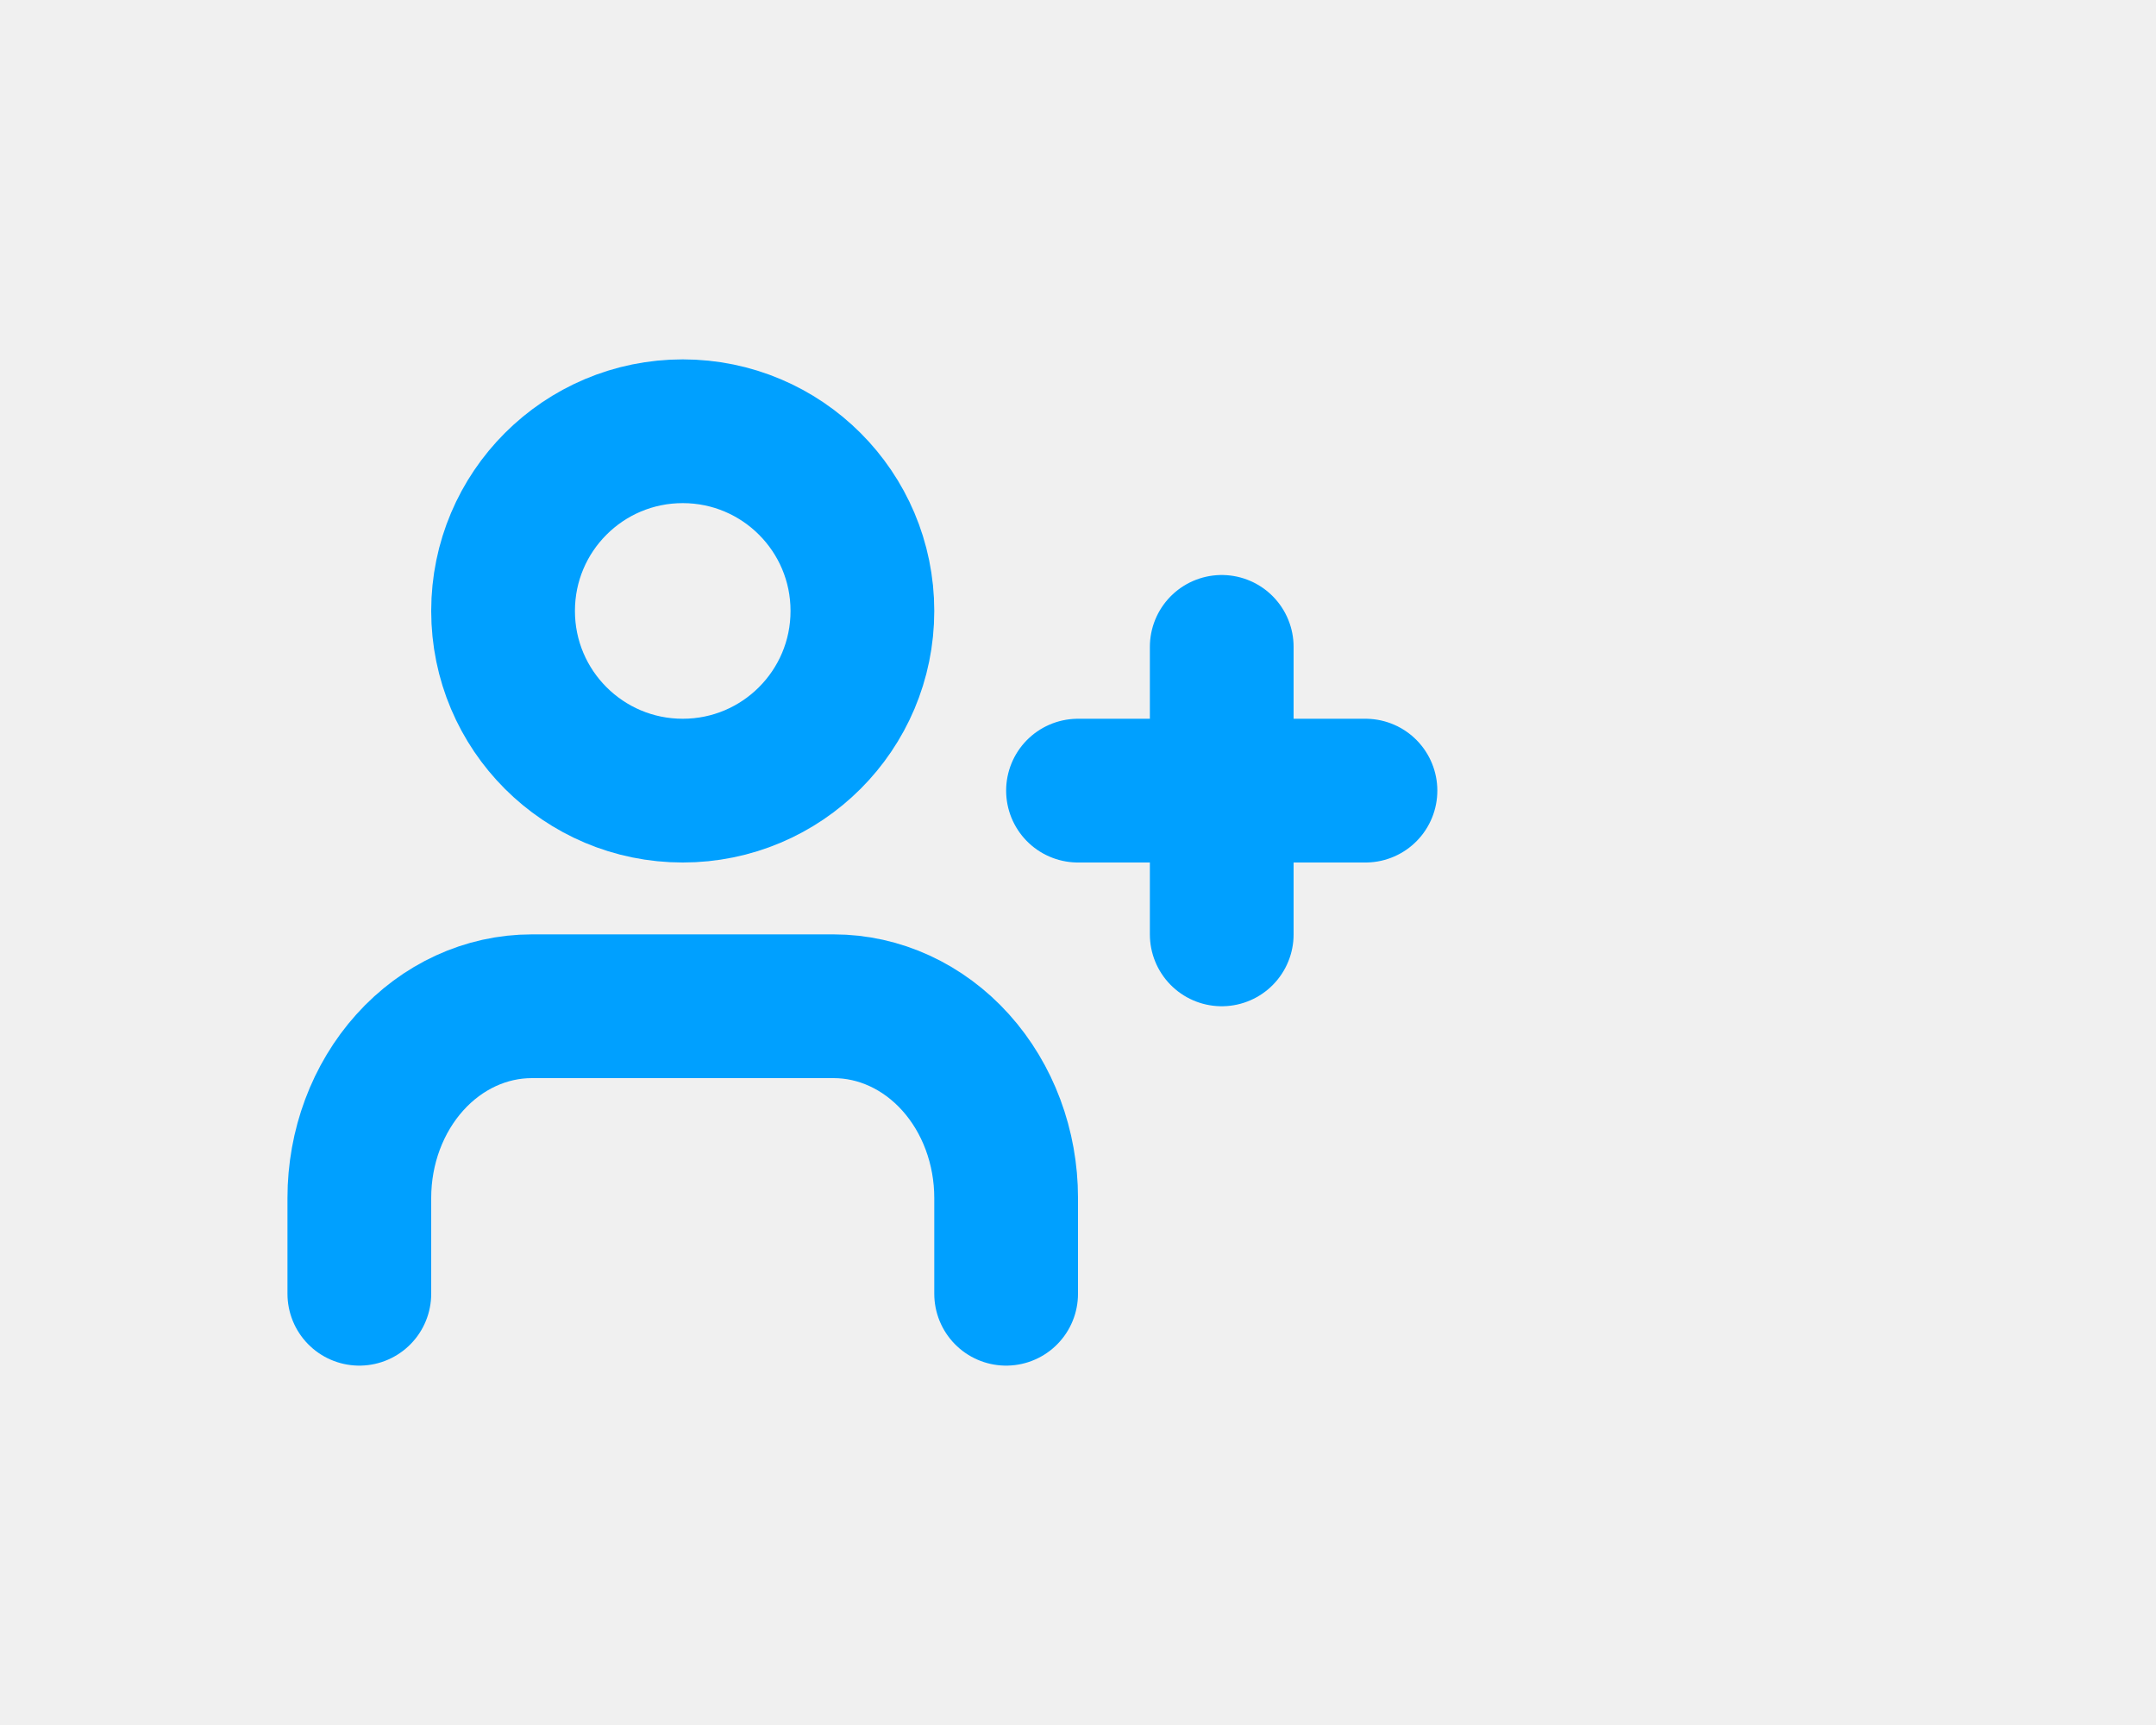
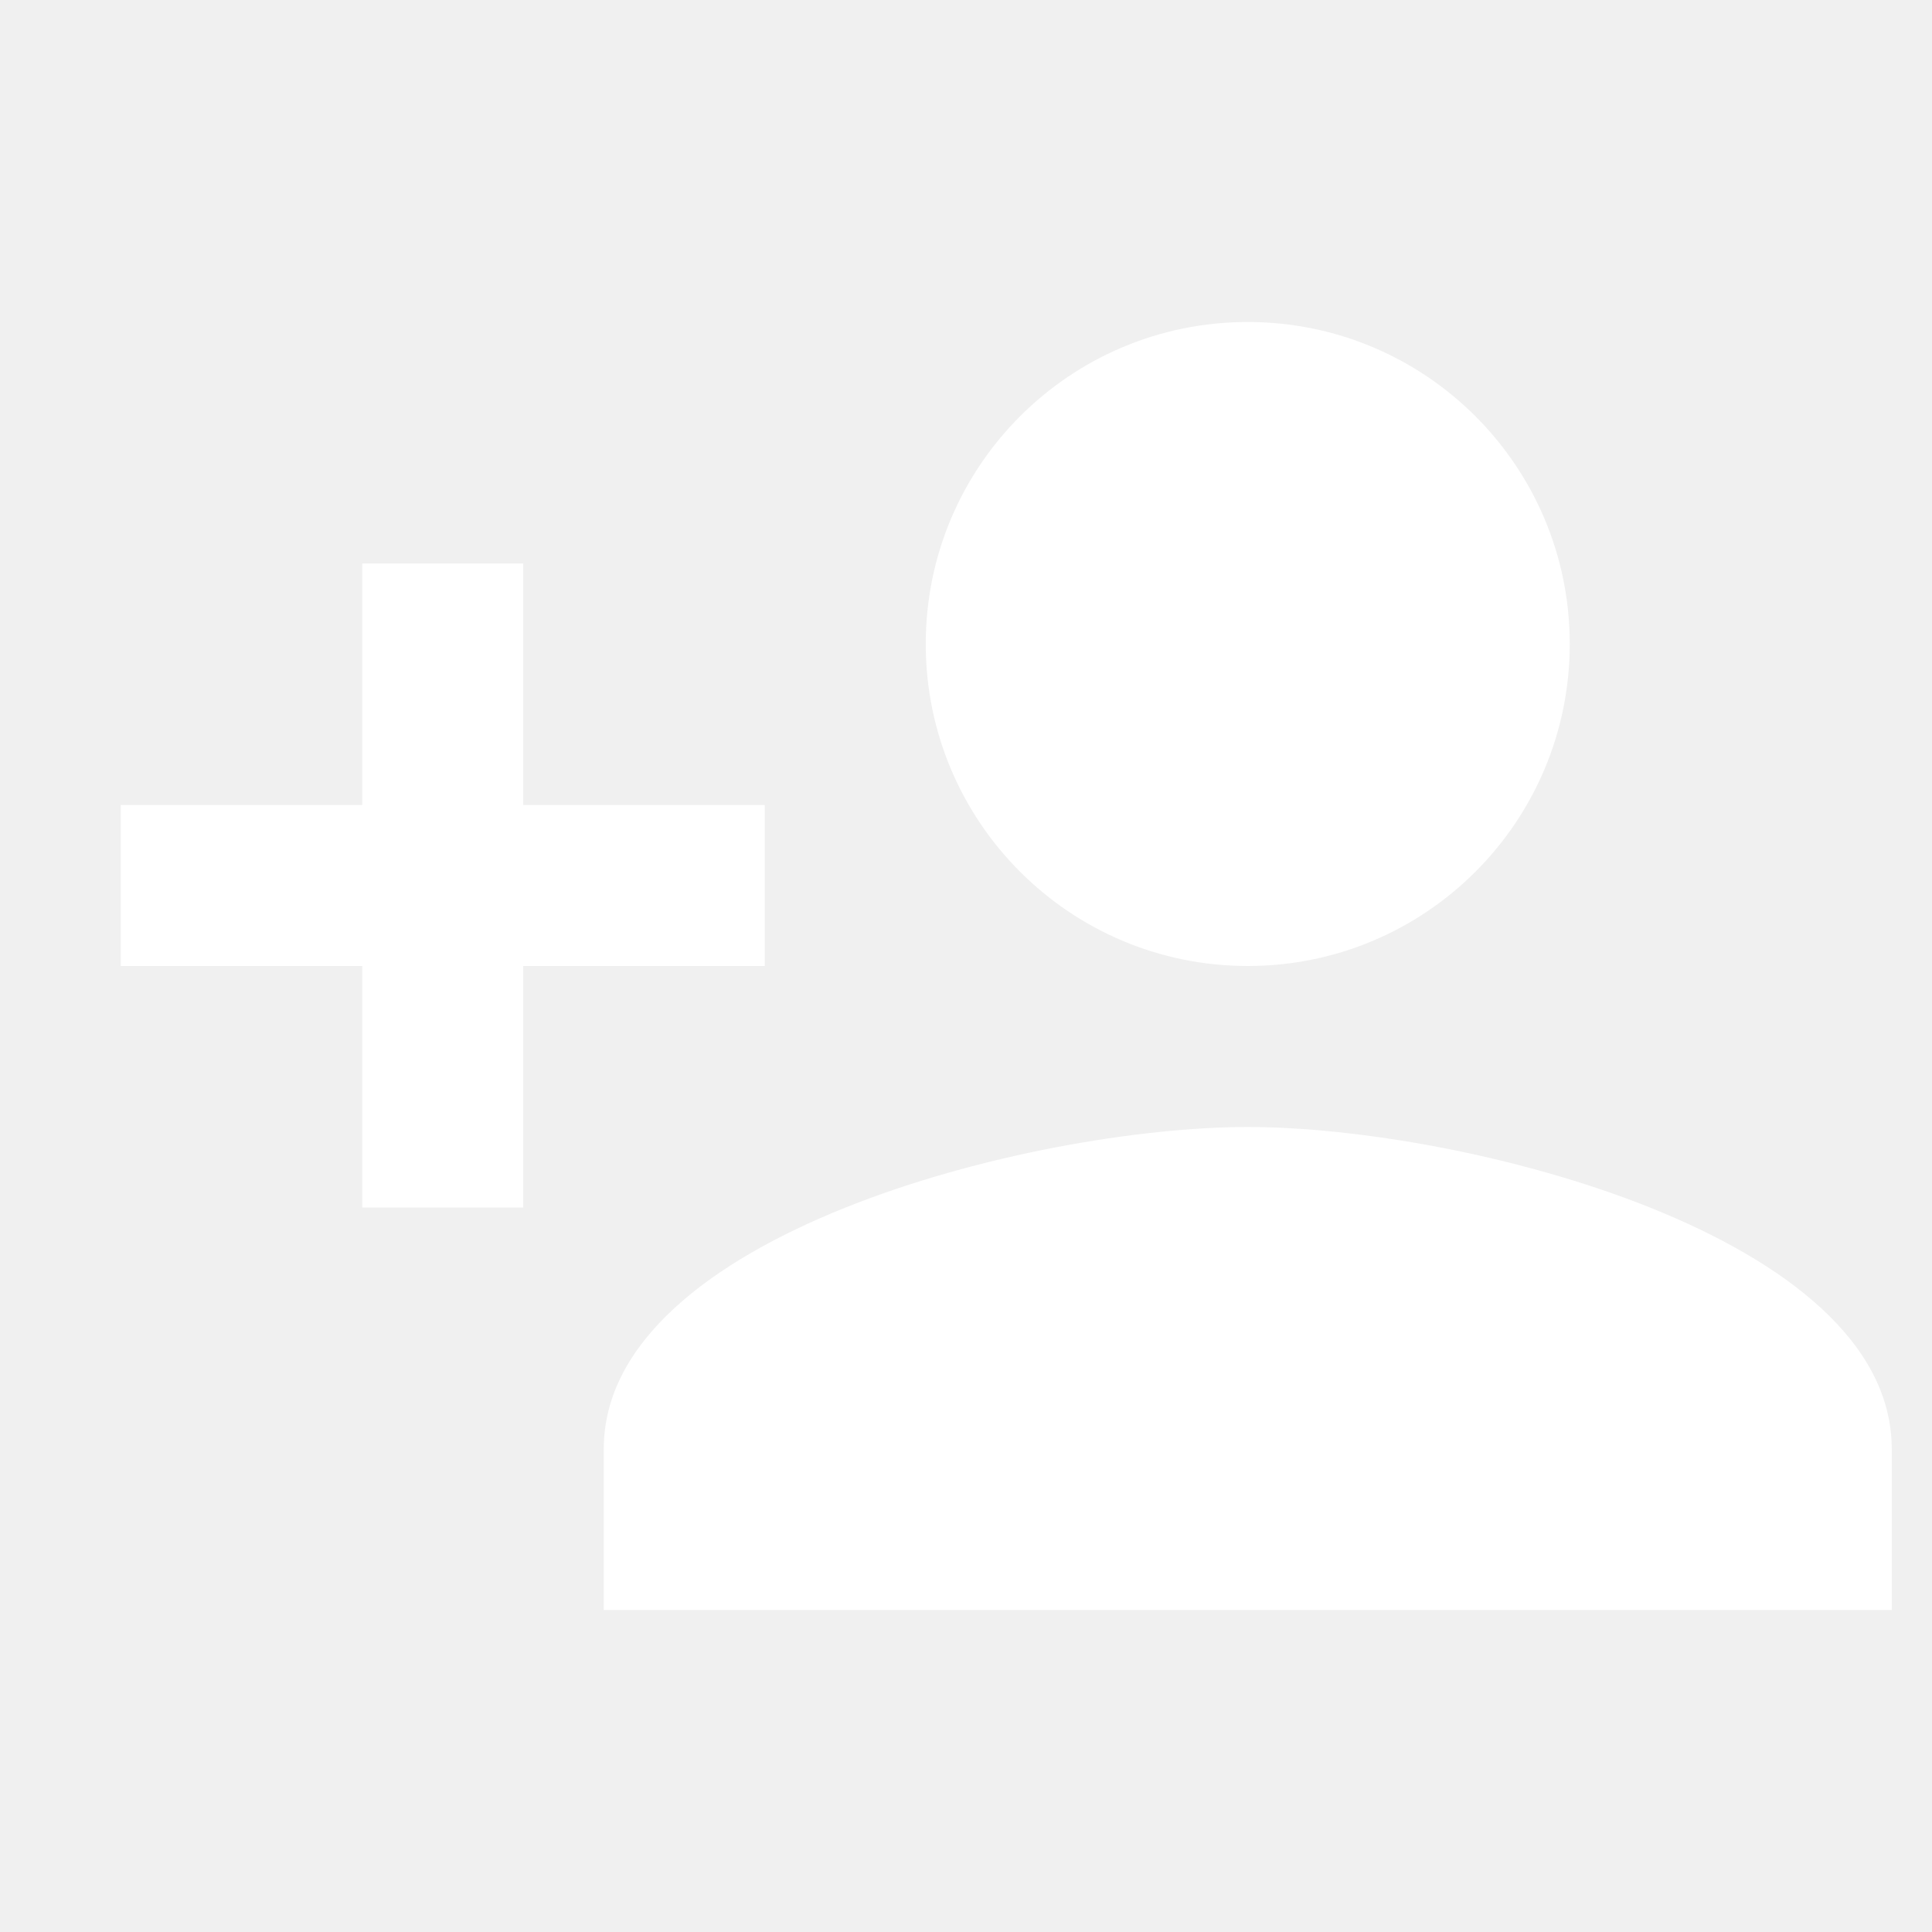
- <svg xmlns="http://www.w3.org/2000/svg" width="30" height="24" viewBox="0 0 30 24" fill="none">
-   <path d="M14 18V16.667C14 15.959 13.747 15.281 13.297 14.781C12.847 14.281 12.236 14 11.6 14H7.4C6.763 14 6.153 14.281 5.703 14.781C5.253 15.281 5 15.959 5 16.667V18" stroke="#00A0FF" stroke-width="2" stroke-linecap="round" stroke-linejoin="round" />
-   <path d="M17 9V13" stroke="#00A0FF" stroke-width="2" stroke-linecap="round" stroke-linejoin="round" />
-   <path d="M19 11H15" stroke="#00A0FF" stroke-width="2" stroke-linecap="round" stroke-linejoin="round" />
-   <path d="M9.5 11C10.881 11 12 9.881 12 8.5C12 7.119 10.881 6 9.5 6C8.119 6 7 7.119 7 8.5C7 9.881 8.119 11 9.5 11Z" stroke="#00A0FF" stroke-width="2" stroke-linecap="round" stroke-linejoin="round" />
+ <svg xmlns="http://www.w3.org/2000/svg" width="24" height="24" viewBox="0 0 24 24" fill="none">
+   <path d="M15.5 12C17.71 12 19.5 10.21 19.5 8C19.5 5.79 17.71 4 15.5 4C13.29 4 11.5 5.79 11.5 8C11.5 10.21 13.29 12 15.5 12ZM6.5 10V7H4.5V10H1.5V12H4.5V15H6.5V12H9.5V10H6.5ZM15.5 14C12.83 14 7.5 15.34 7.5 18V20H23.5V18C23.5 15.34 18.17 14 15.5 14Z" fill="white" />
</svg>
